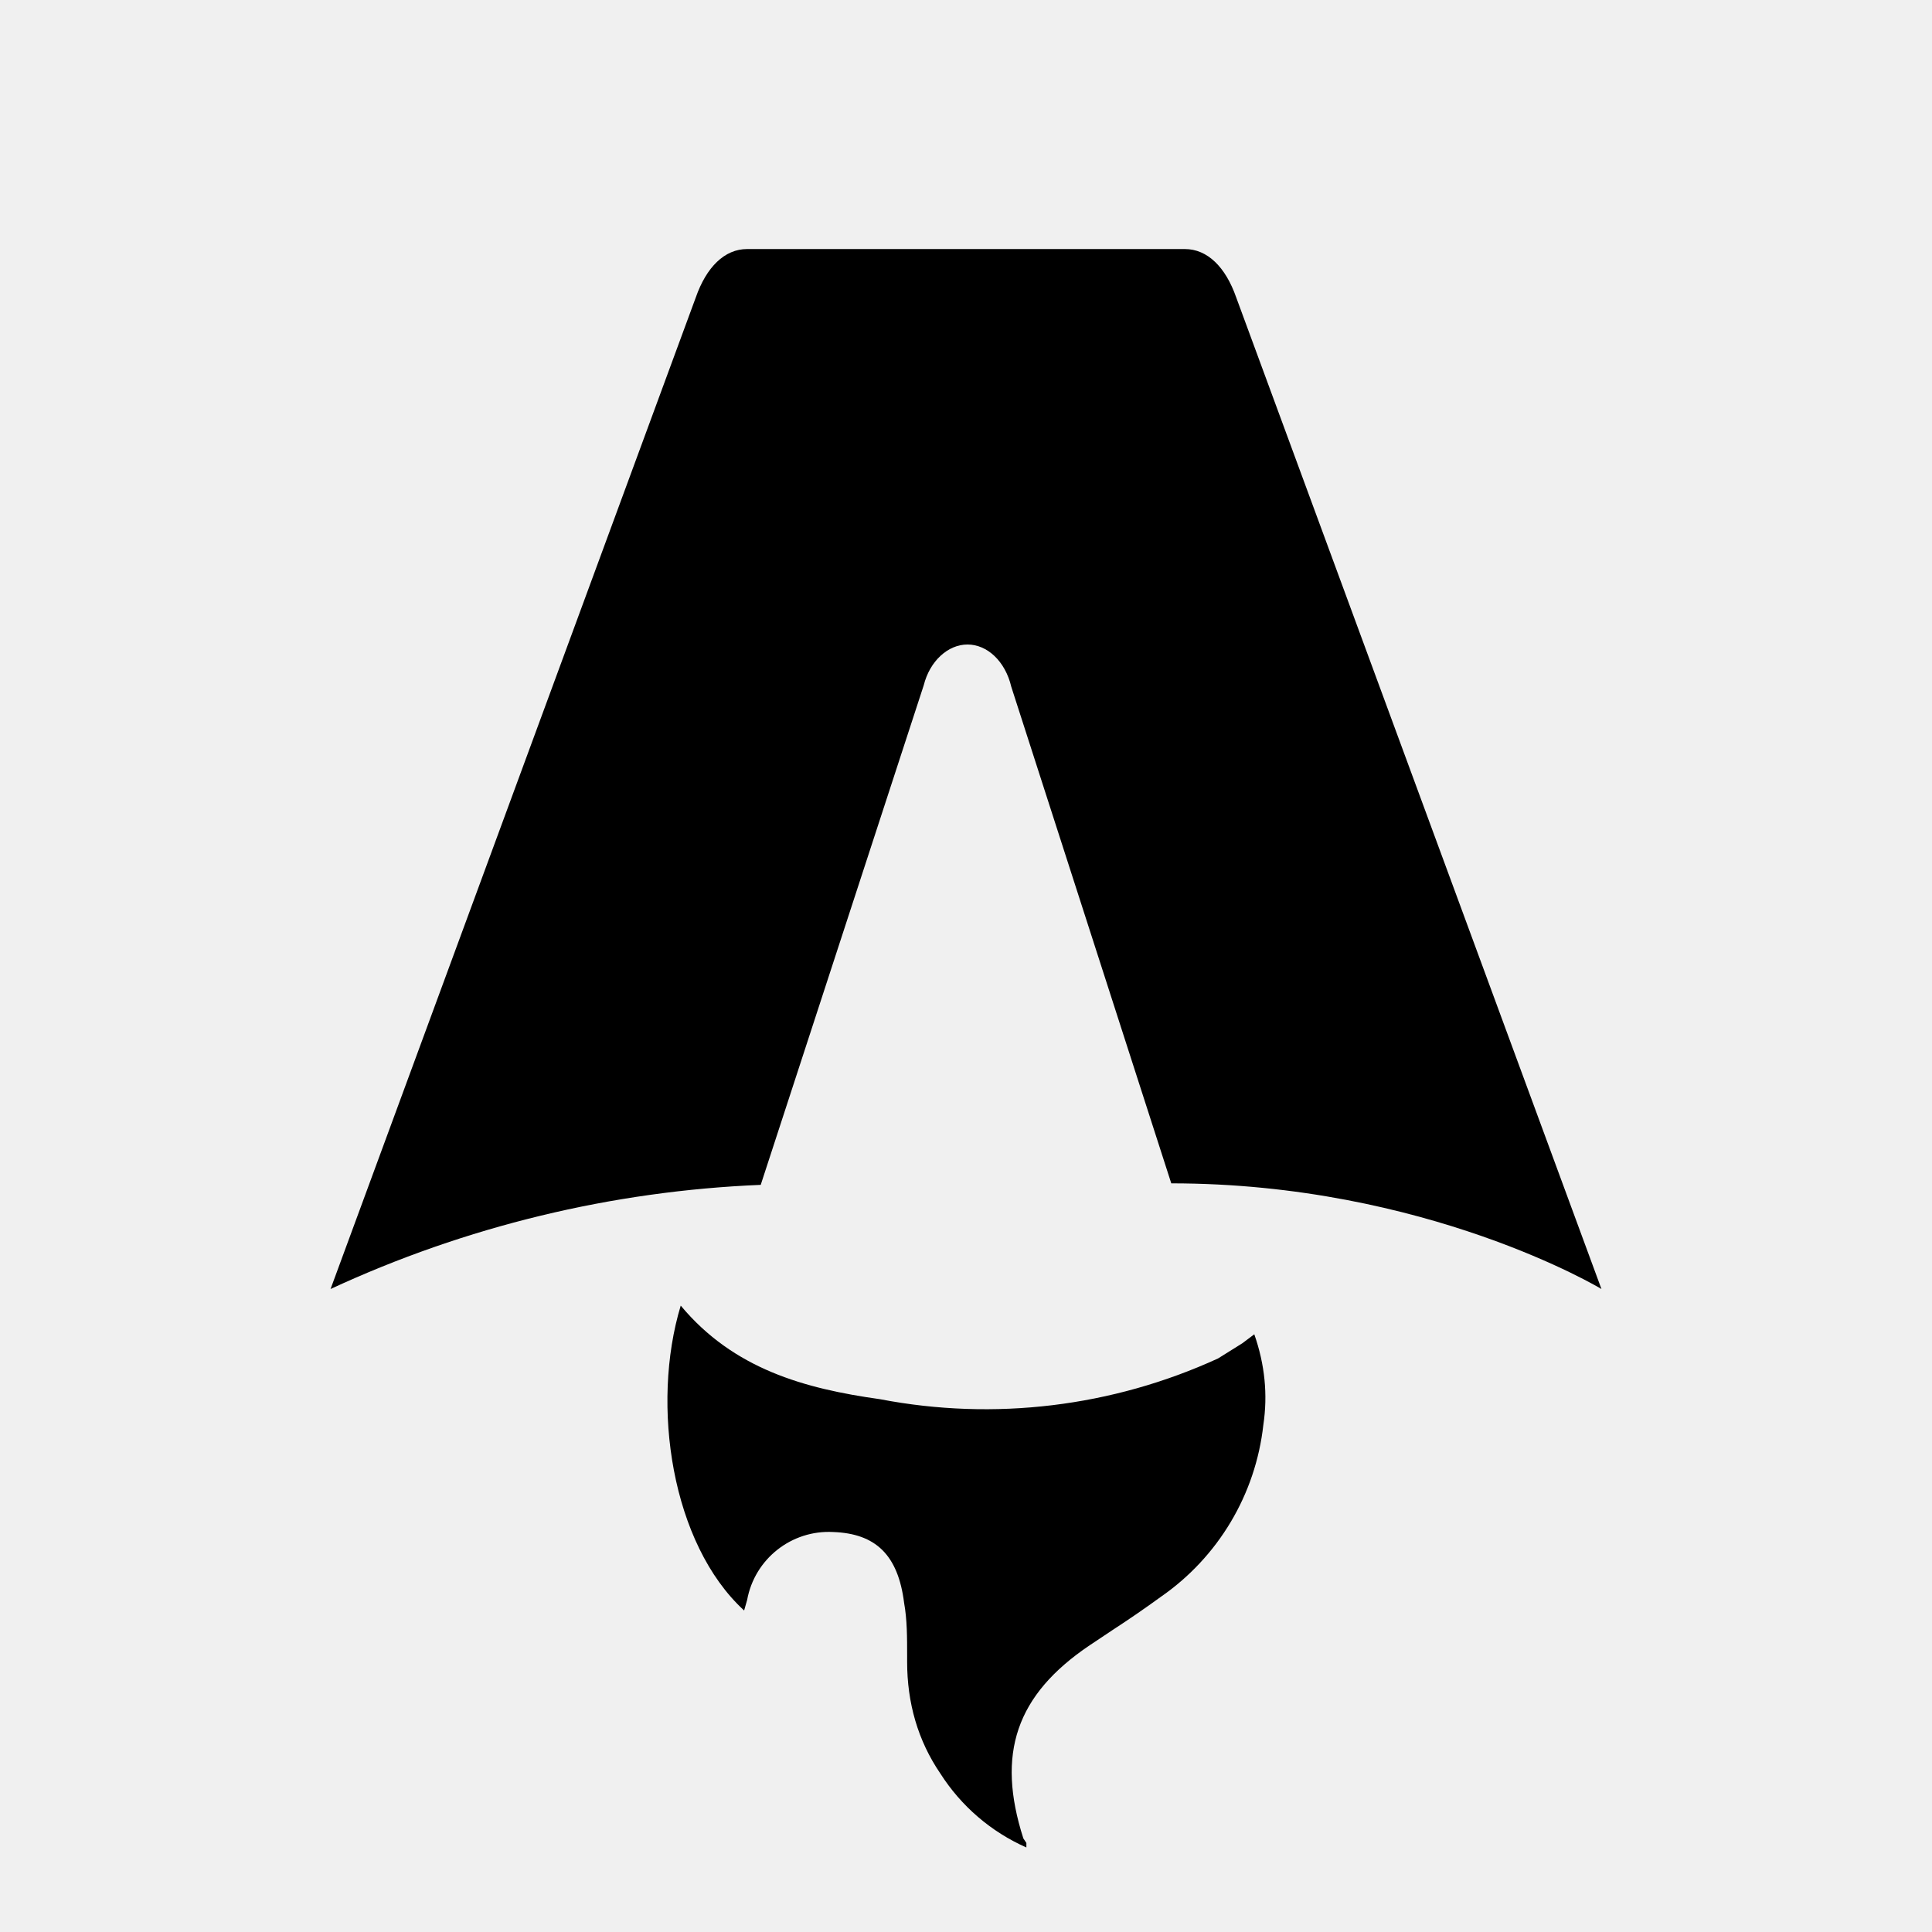
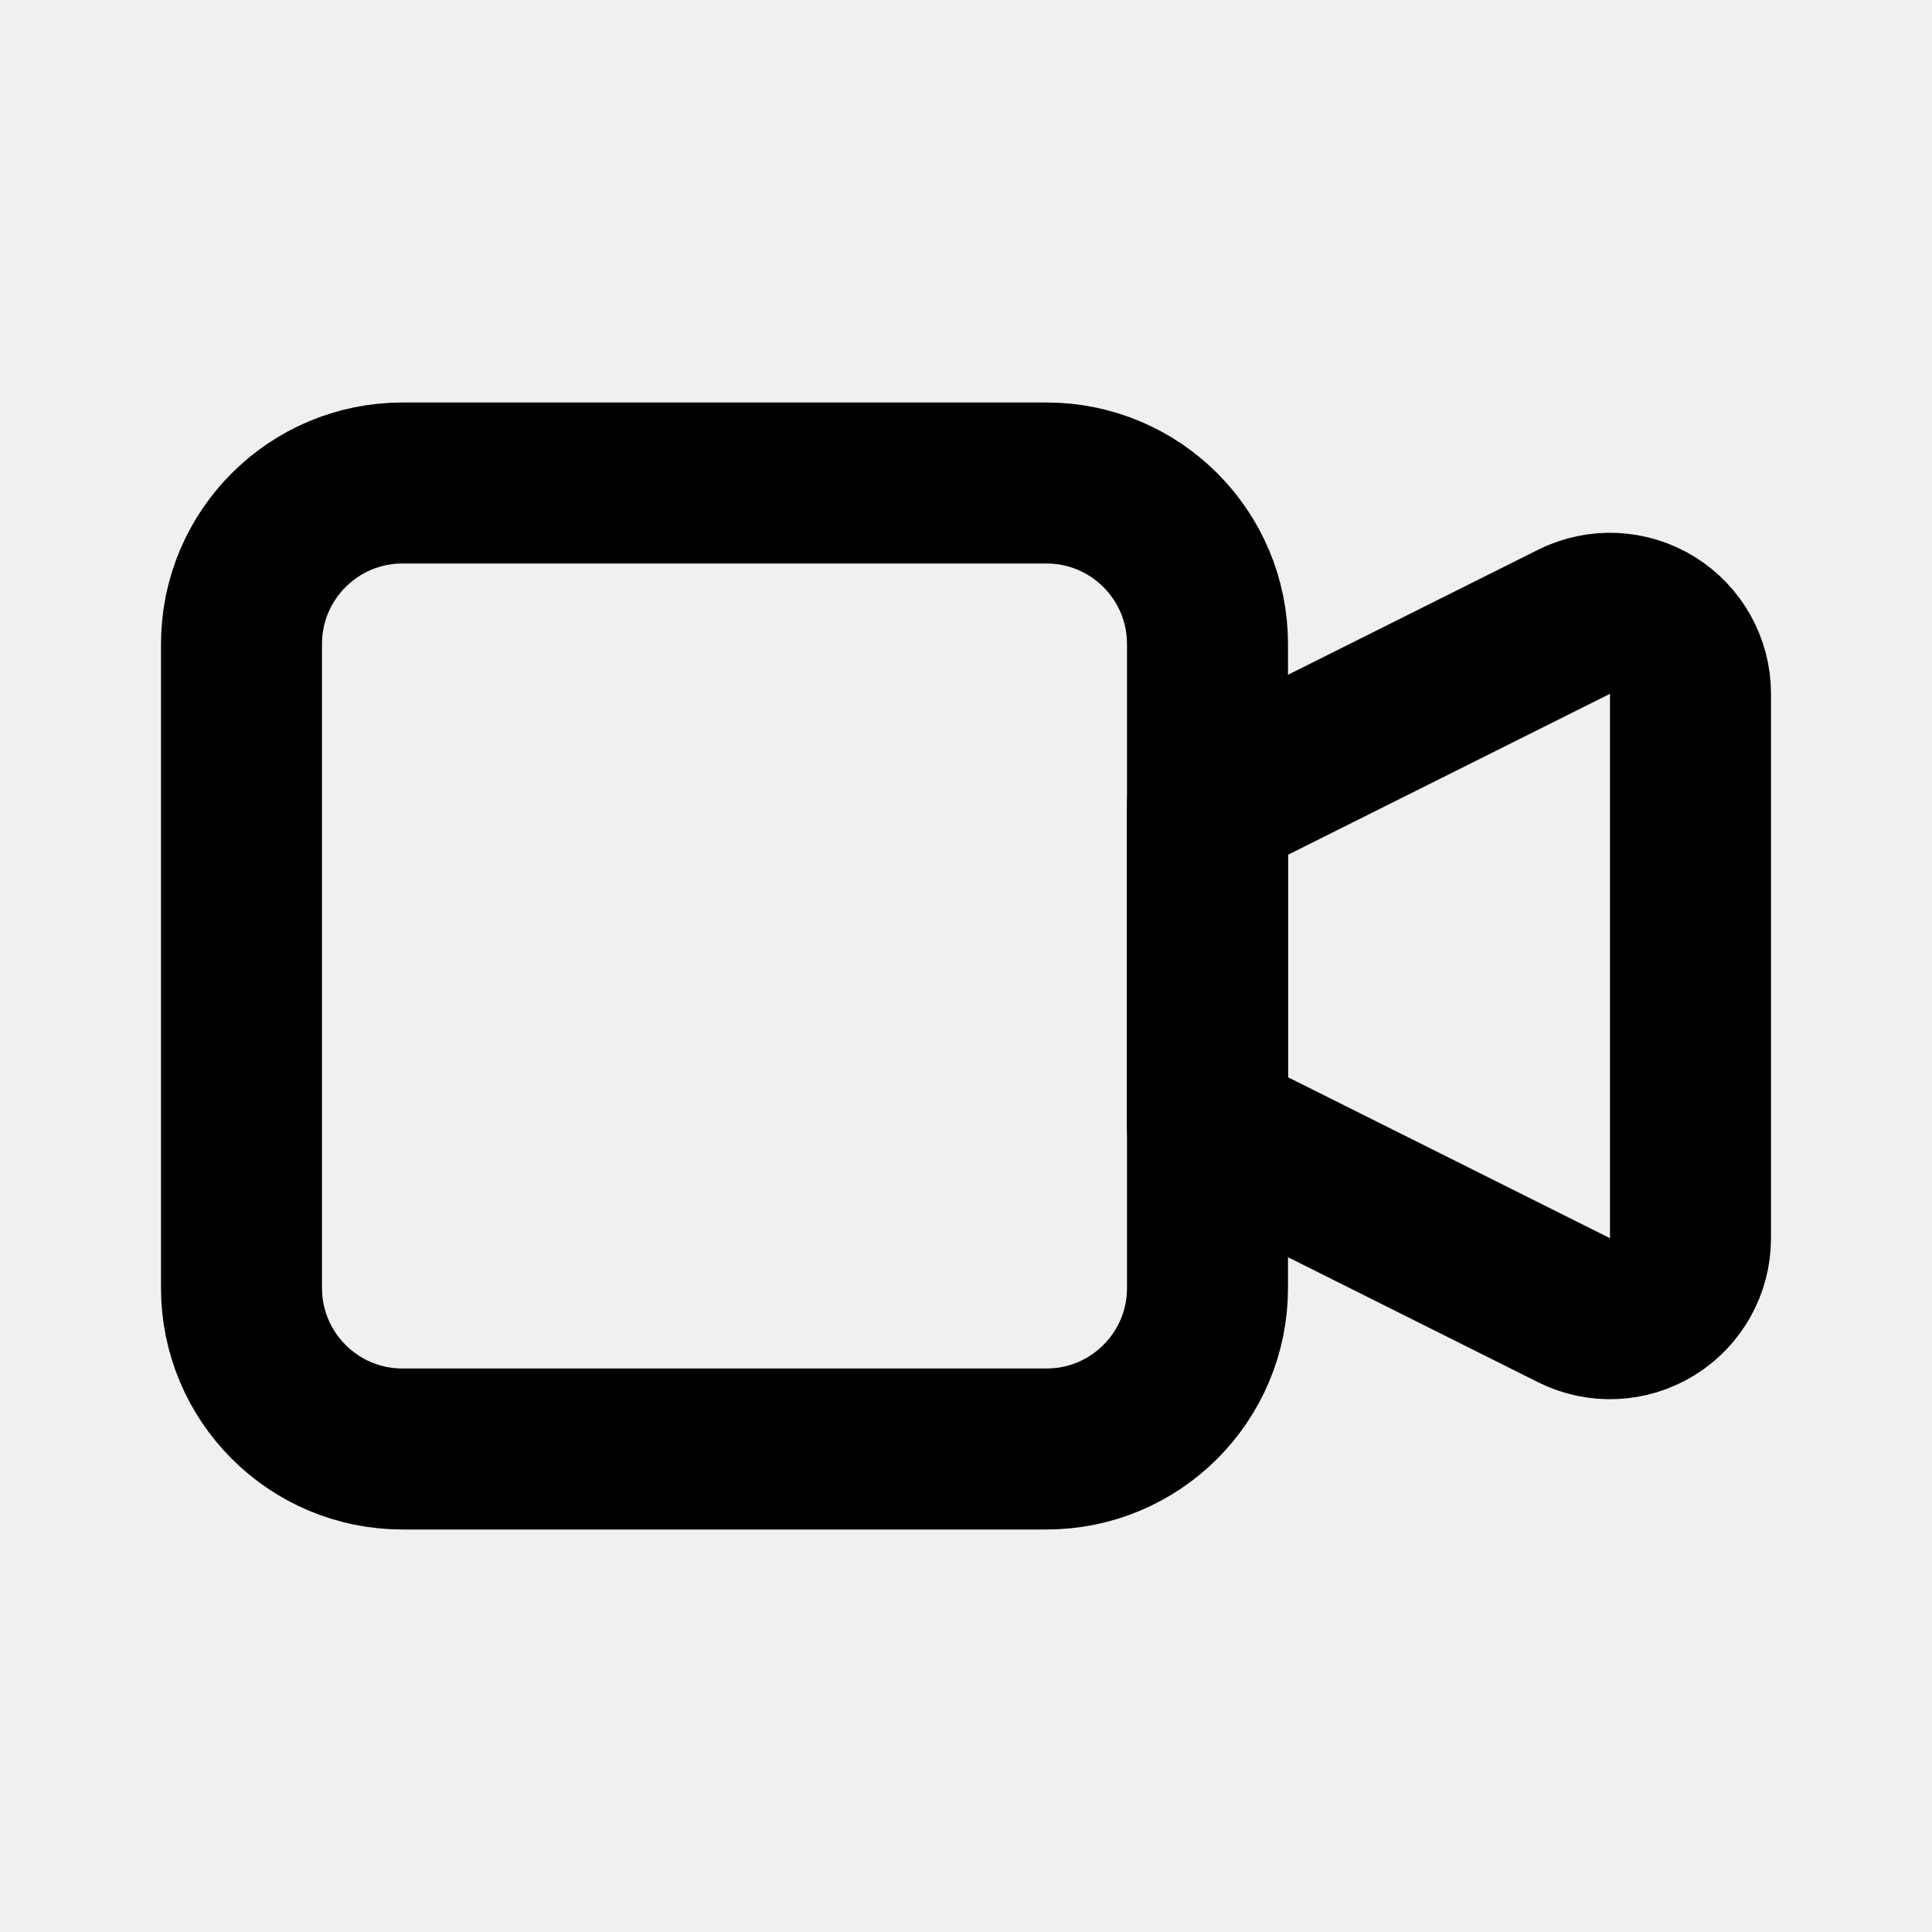
- <svg xmlns="http://www.w3.org/2000/svg" fill="none" viewBox="0 0 128 128">
-   <path d="M50.4 78.5a75.1 75.1 0 0 0-28.5 6.9l24.2-65.7c.7-2 1.9-3.2 3.4-3.2h29c1.5 0 2.7 1.2 3.4 3.2l24.2 65.7s-11.6-7-28.5-7L67 45.5c-.4-1.7-1.6-2.8-2.9-2.8-1.3 0-2.5 1.1-2.9 2.7L50.4 78.5Zm-1.1 28.2Zm-4.2-20.2c-2 6.6-.6 15.8 4.2 20.2a17.5 17.5 0 0 1 .2-.7 5.5 5.5 0 0 1 5.7-4.5c2.8.1 4.3 1.5 4.7 4.7.2 1.1.2 2.3.2 3.5v.4c0 2.7.7 5.2 2.2 7.4a13 13 0 0 0 5.7 4.9v-.3l-.2-.3c-1.8-5.6-.5-9.5 4.4-12.8l1.5-1a73 73 0 0 0 3.2-2.2 16 16 0 0 0 6.8-11.4c.3-2 .1-4-.6-6l-.8.6-1.6 1a37 37 0 0 1-22.4 2.7c-5-.7-9.7-2-13.2-6.2Z" />
+ <svg xmlns="http://www.w3.org/2000/svg" width="24" height="24" viewBox="0 0 24 24" fill="none" stroke-width="2" stroke="currentColor" stroke-linecap="round" stroke-linejoin="round">
+   <path stroke="none" d="M0 0h24v24H0z" fill="none" />
+   <path d="M15 10l4.553 -2.276a1 1 0 0 1 1.447 .894v6.764a1 1 0 0 1 -1.447 .894l-4.553 -2.276v-4z" />
+   <path d="M3 6m0 2a2 2 0 0 1 2 -2h8a2 2 0 0 1 2 2v8a2 2 0 0 1 -2 2h-8a2 2 0 0 1 -2 -2z" />
  <style>
-         path { fill: #000; }
-         @media (prefers-color-scheme: dark) {
-             path { fill: #FFF; }
-         }
-     </style>
+     svg { color: #000; }
+     @media (prefers-color-scheme: dark) {
+     svg { color: #FFF; }
+     }
+   </style>
</svg>
